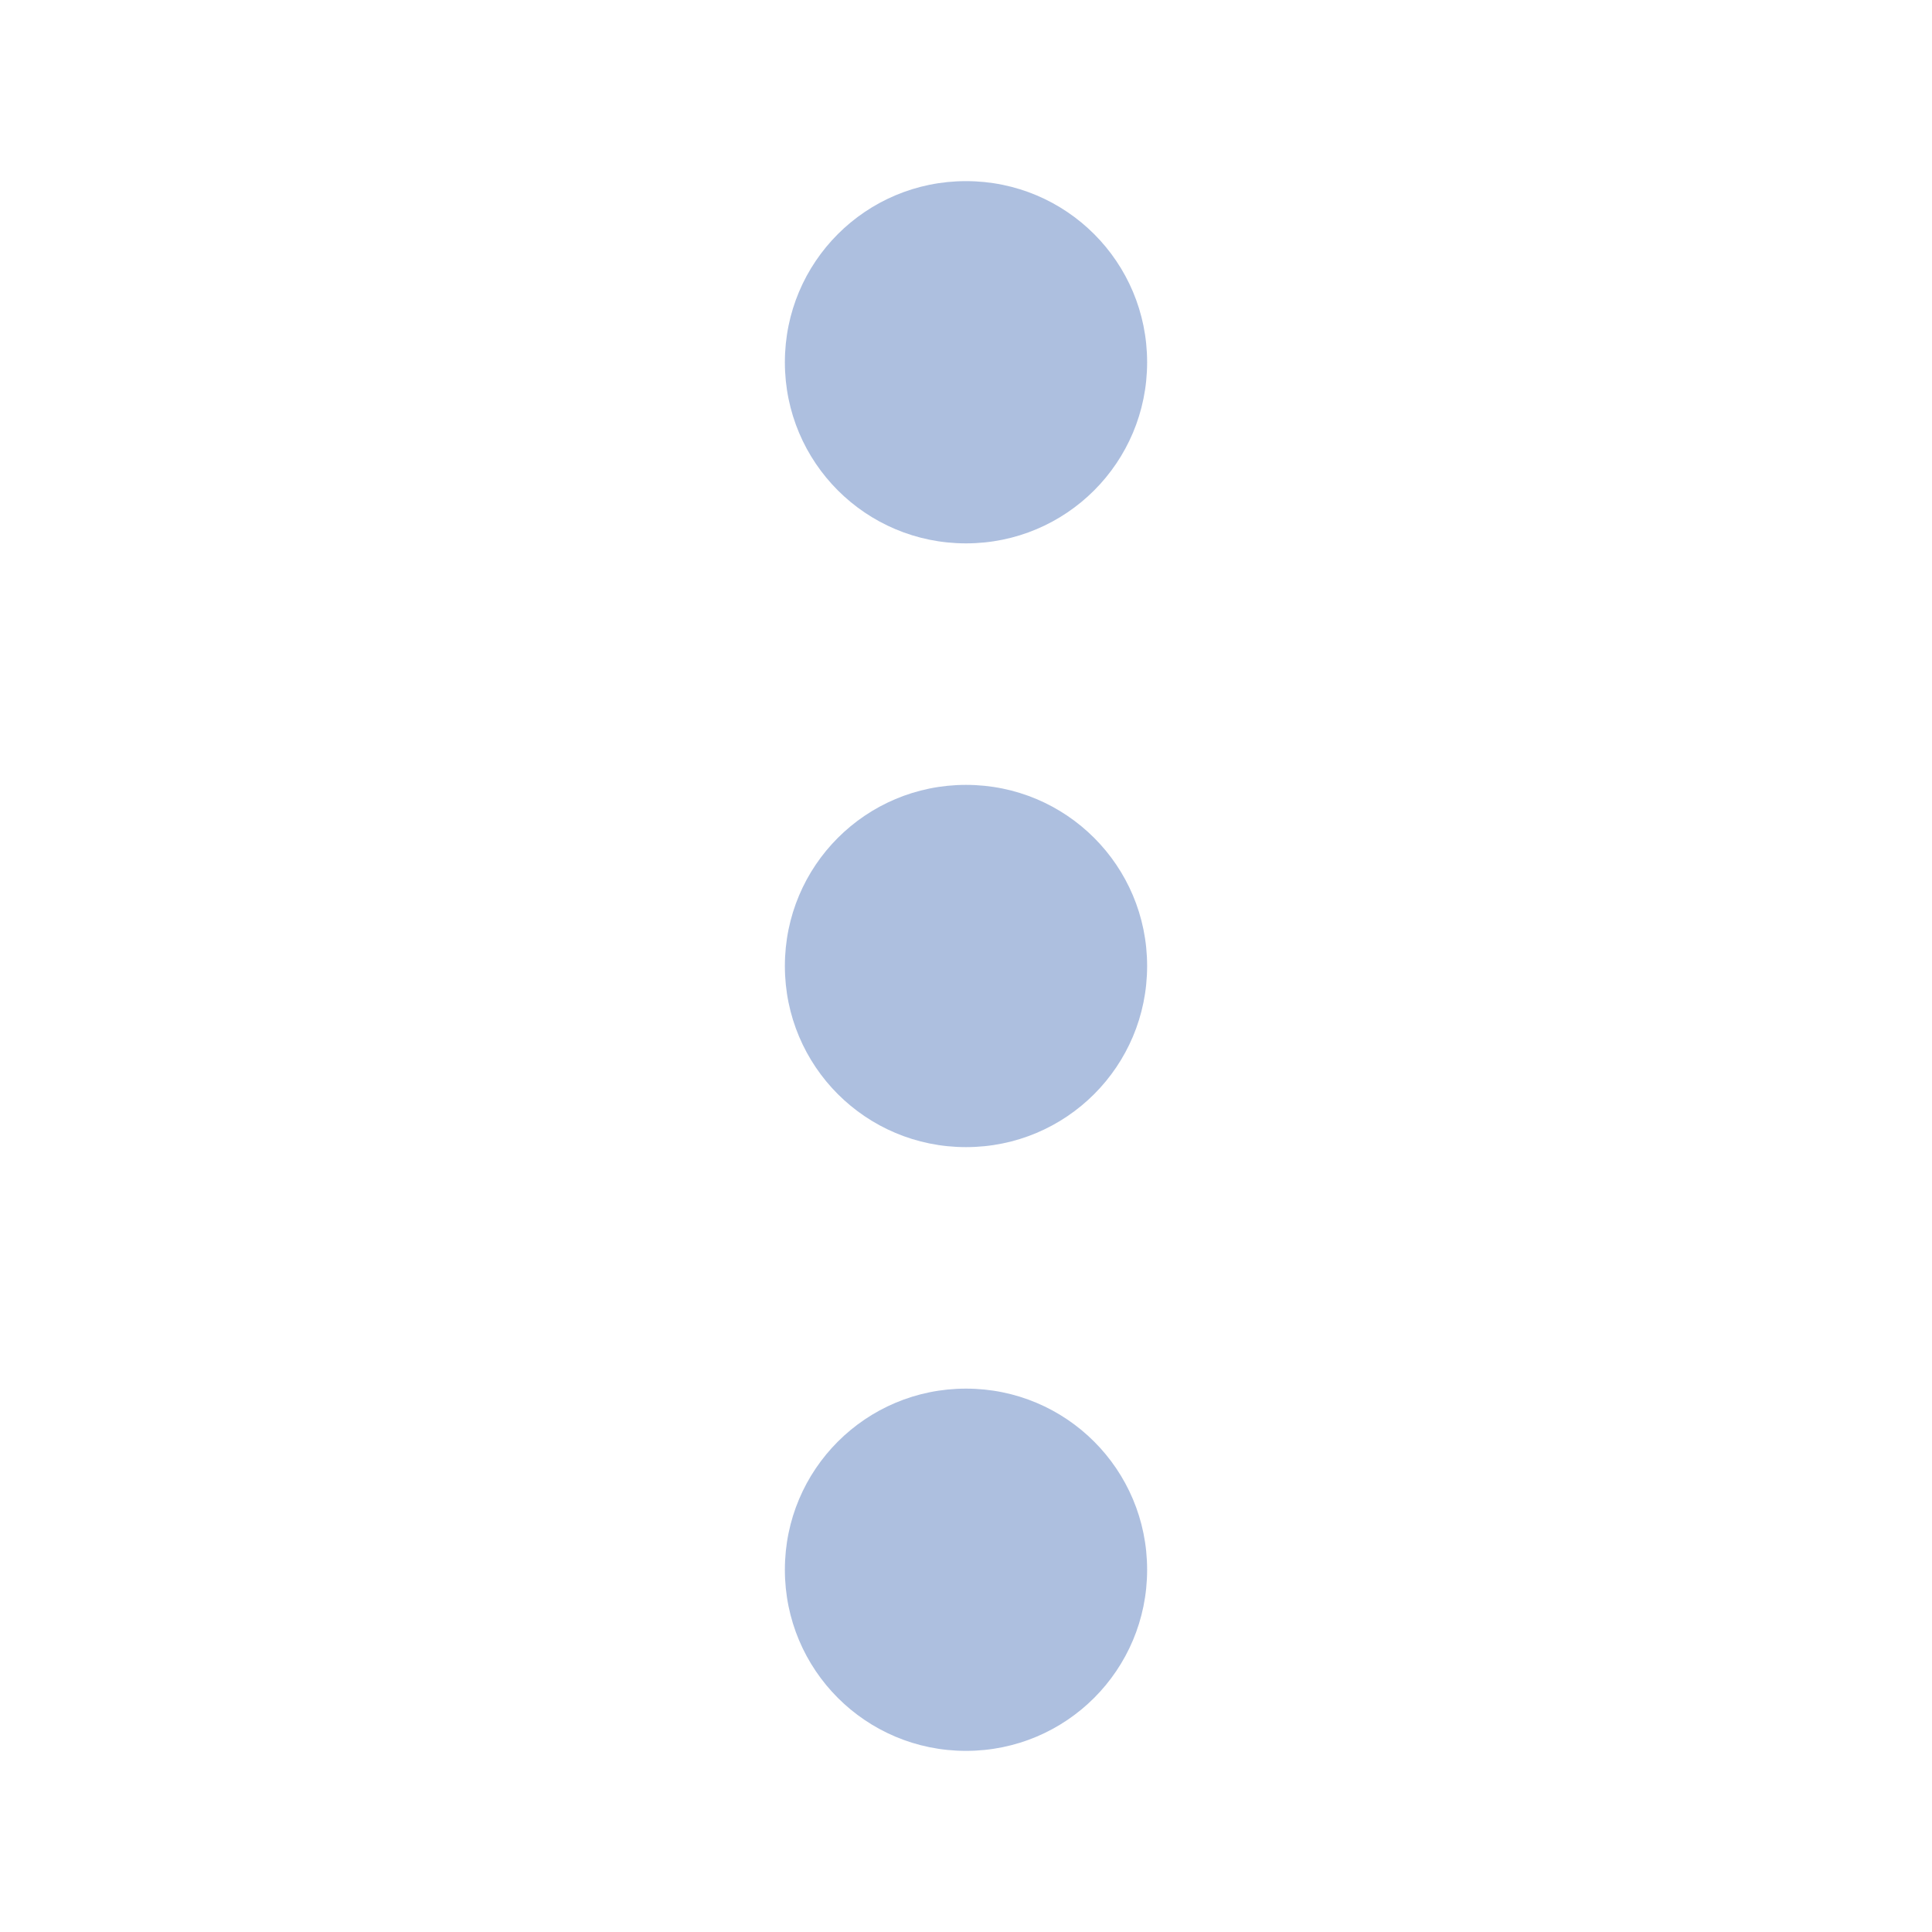
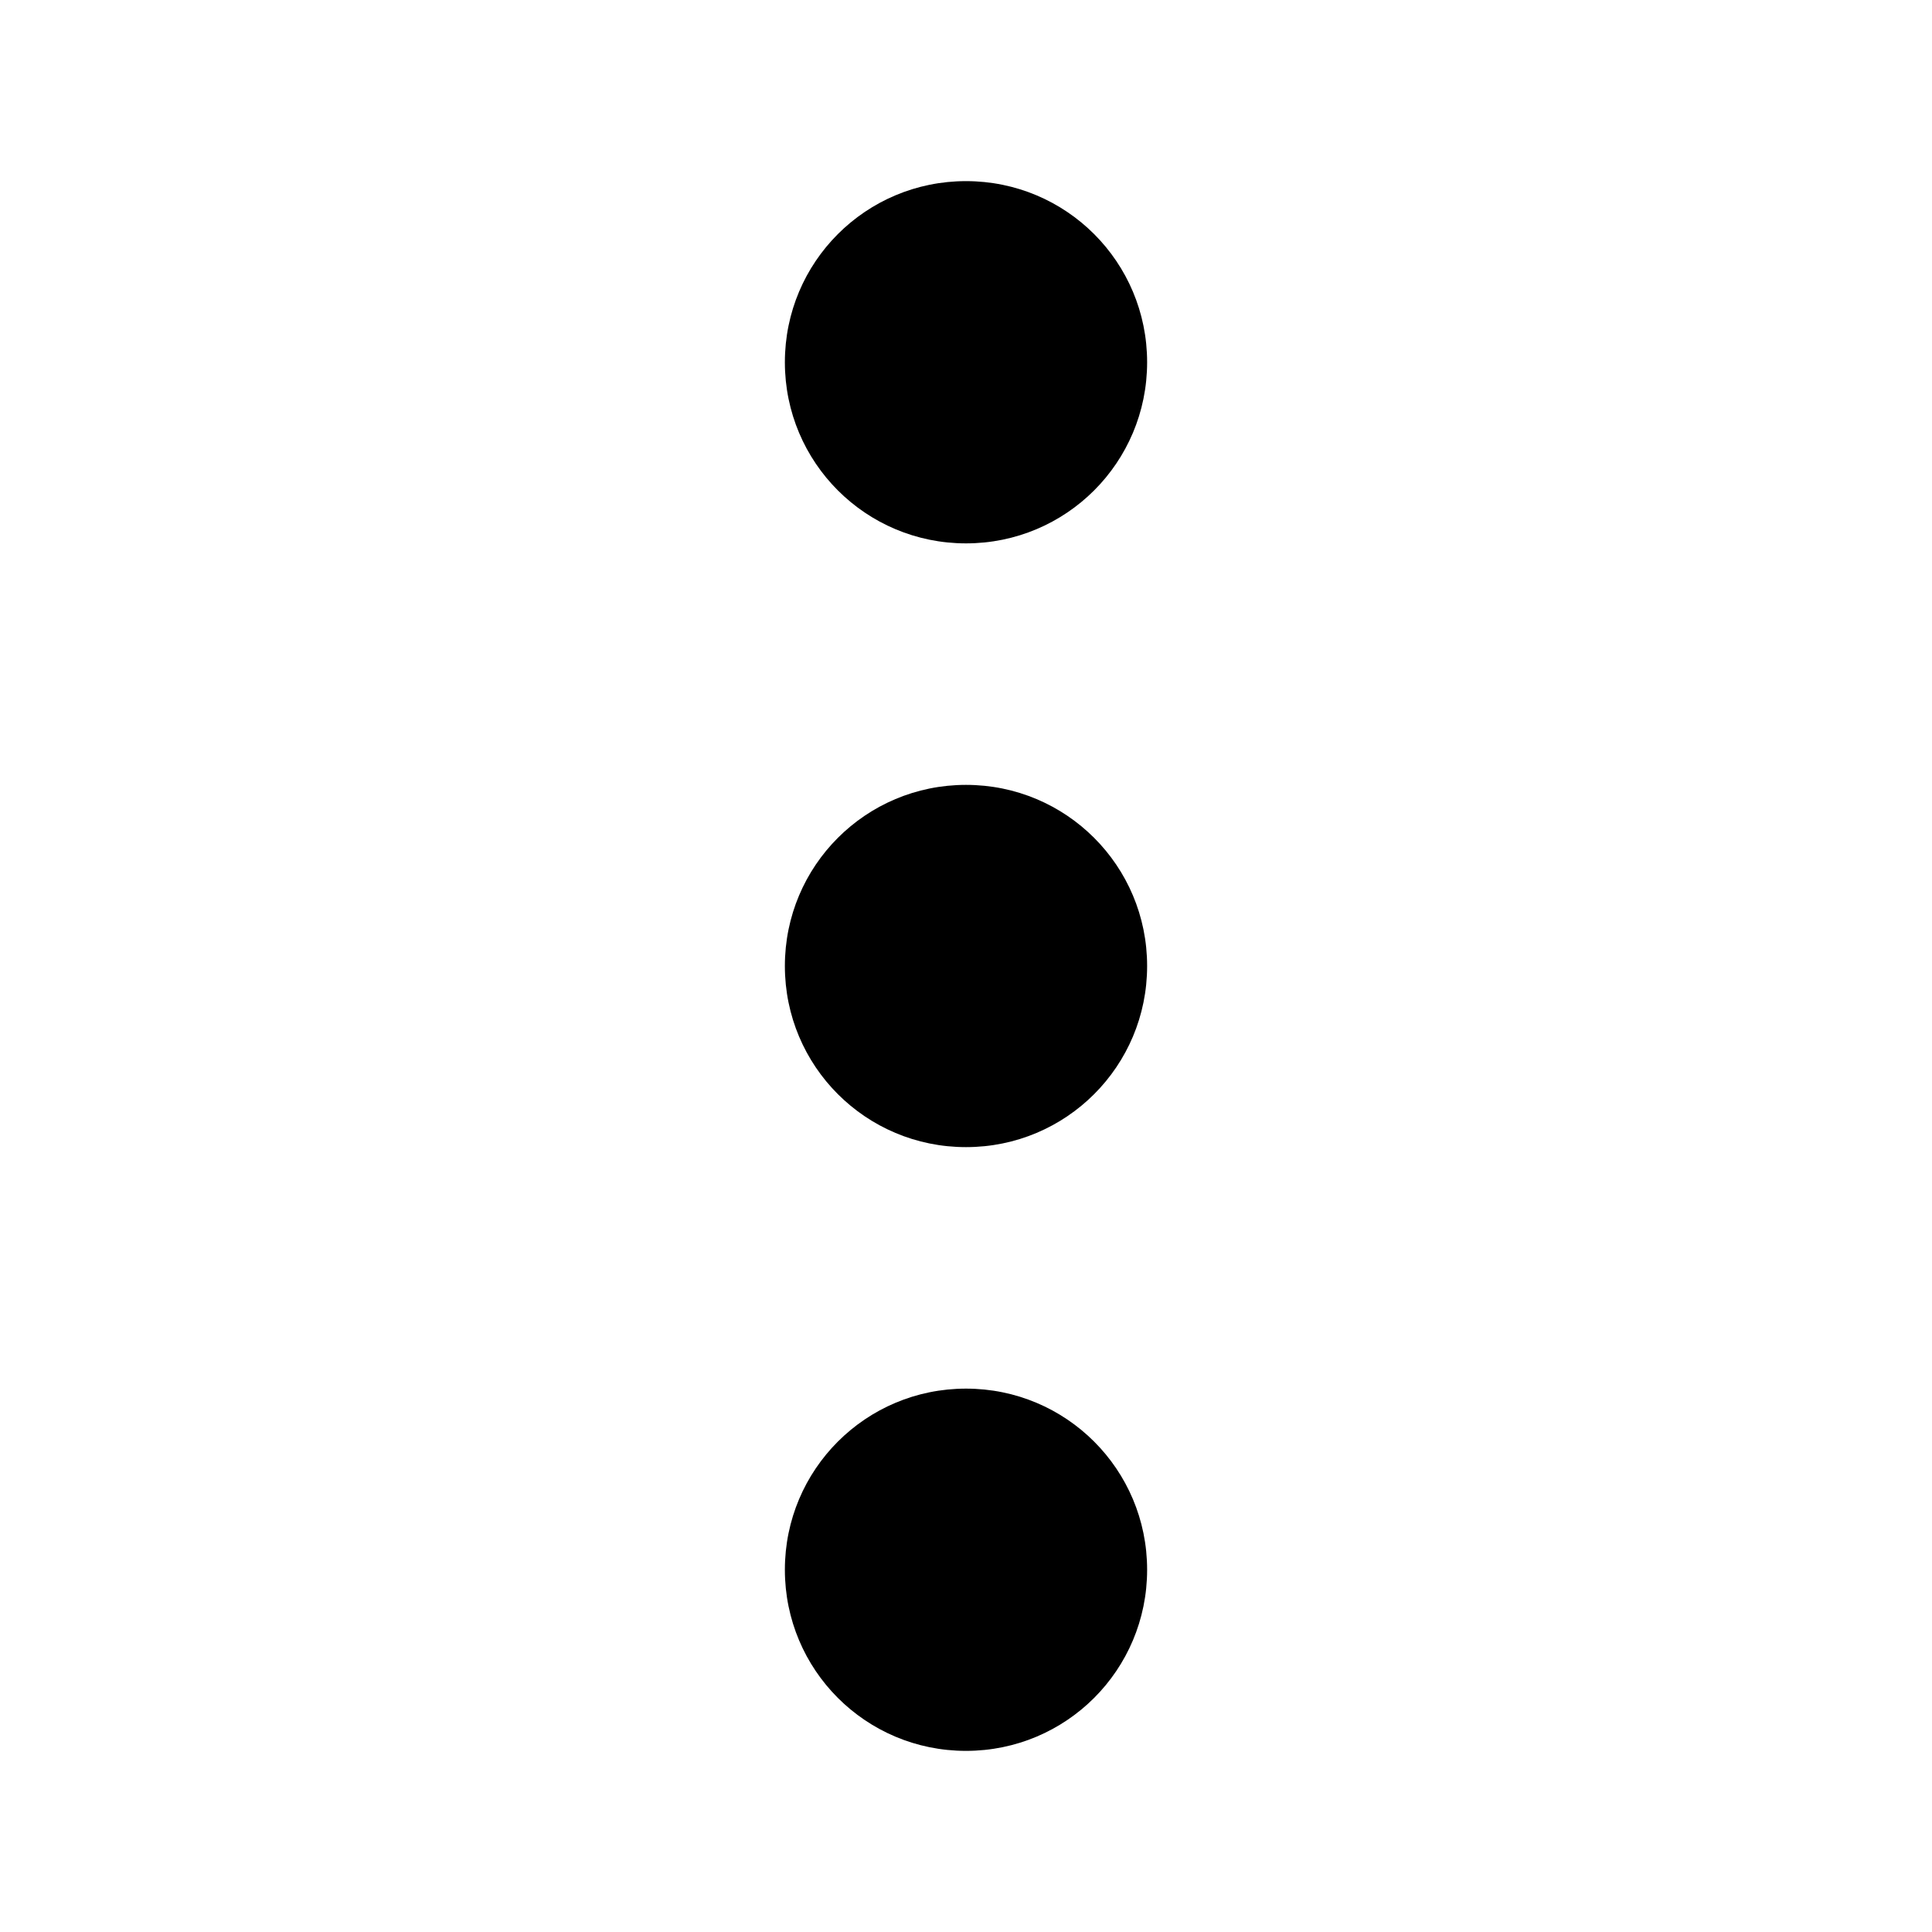
<svg xmlns="http://www.w3.org/2000/svg" width="16" height="16" viewBox="0 0 16 16" fill="none">
-   <path d="M8 4.5C8.83 4.5 9.5 3.83 9.5 3C9.5 2.17 8.83 1.5 8 1.5C7.17 1.5 6.5 2.17 6.5 3C6.5 3.83 7.17 4.5 8 4.5ZM8 6.5C7.17 6.5 6.5 7.17 6.5 8C6.5 8.83 7.17 9.5 8 9.5C8.83 9.5 9.5 8.83 9.5 8C9.5 7.17 8.83 6.5 8 6.5ZM8 11.5C7.17 11.5 6.5 12.17 6.5 13C6.5 13.83 7.17 14.5 8 14.5C8.83 14.5 9.5 13.83 9.5 13C9.5 12.17 8.83 11.5 8 11.5Z" fill="#ADBFDF" />
+   <path d="M8 4.5C8.83 4.5 9.5 3.83 9.5 3C9.5 2.17 8.83 1.5 8 1.5C7.17 1.5 6.5 2.17 6.5 3C6.5 3.83 7.17 4.5 8 4.5ZM8 6.5C7.17 6.5 6.5 7.17 6.5 8C6.5 8.83 7.17 9.5 8 9.5C8.83 9.5 9.5 8.83 9.5 8C9.5 7.17 8.83 6.5 8 6.5ZM8 11.5C7.17 11.5 6.5 12.17 6.5 13C6.5 13.83 7.17 14.5 8 14.5C8.83 14.5 9.5 13.83 9.5 13C9.5 12.17 8.83 11.5 8 11.5Z" fill="currentColor" />
</svg>
